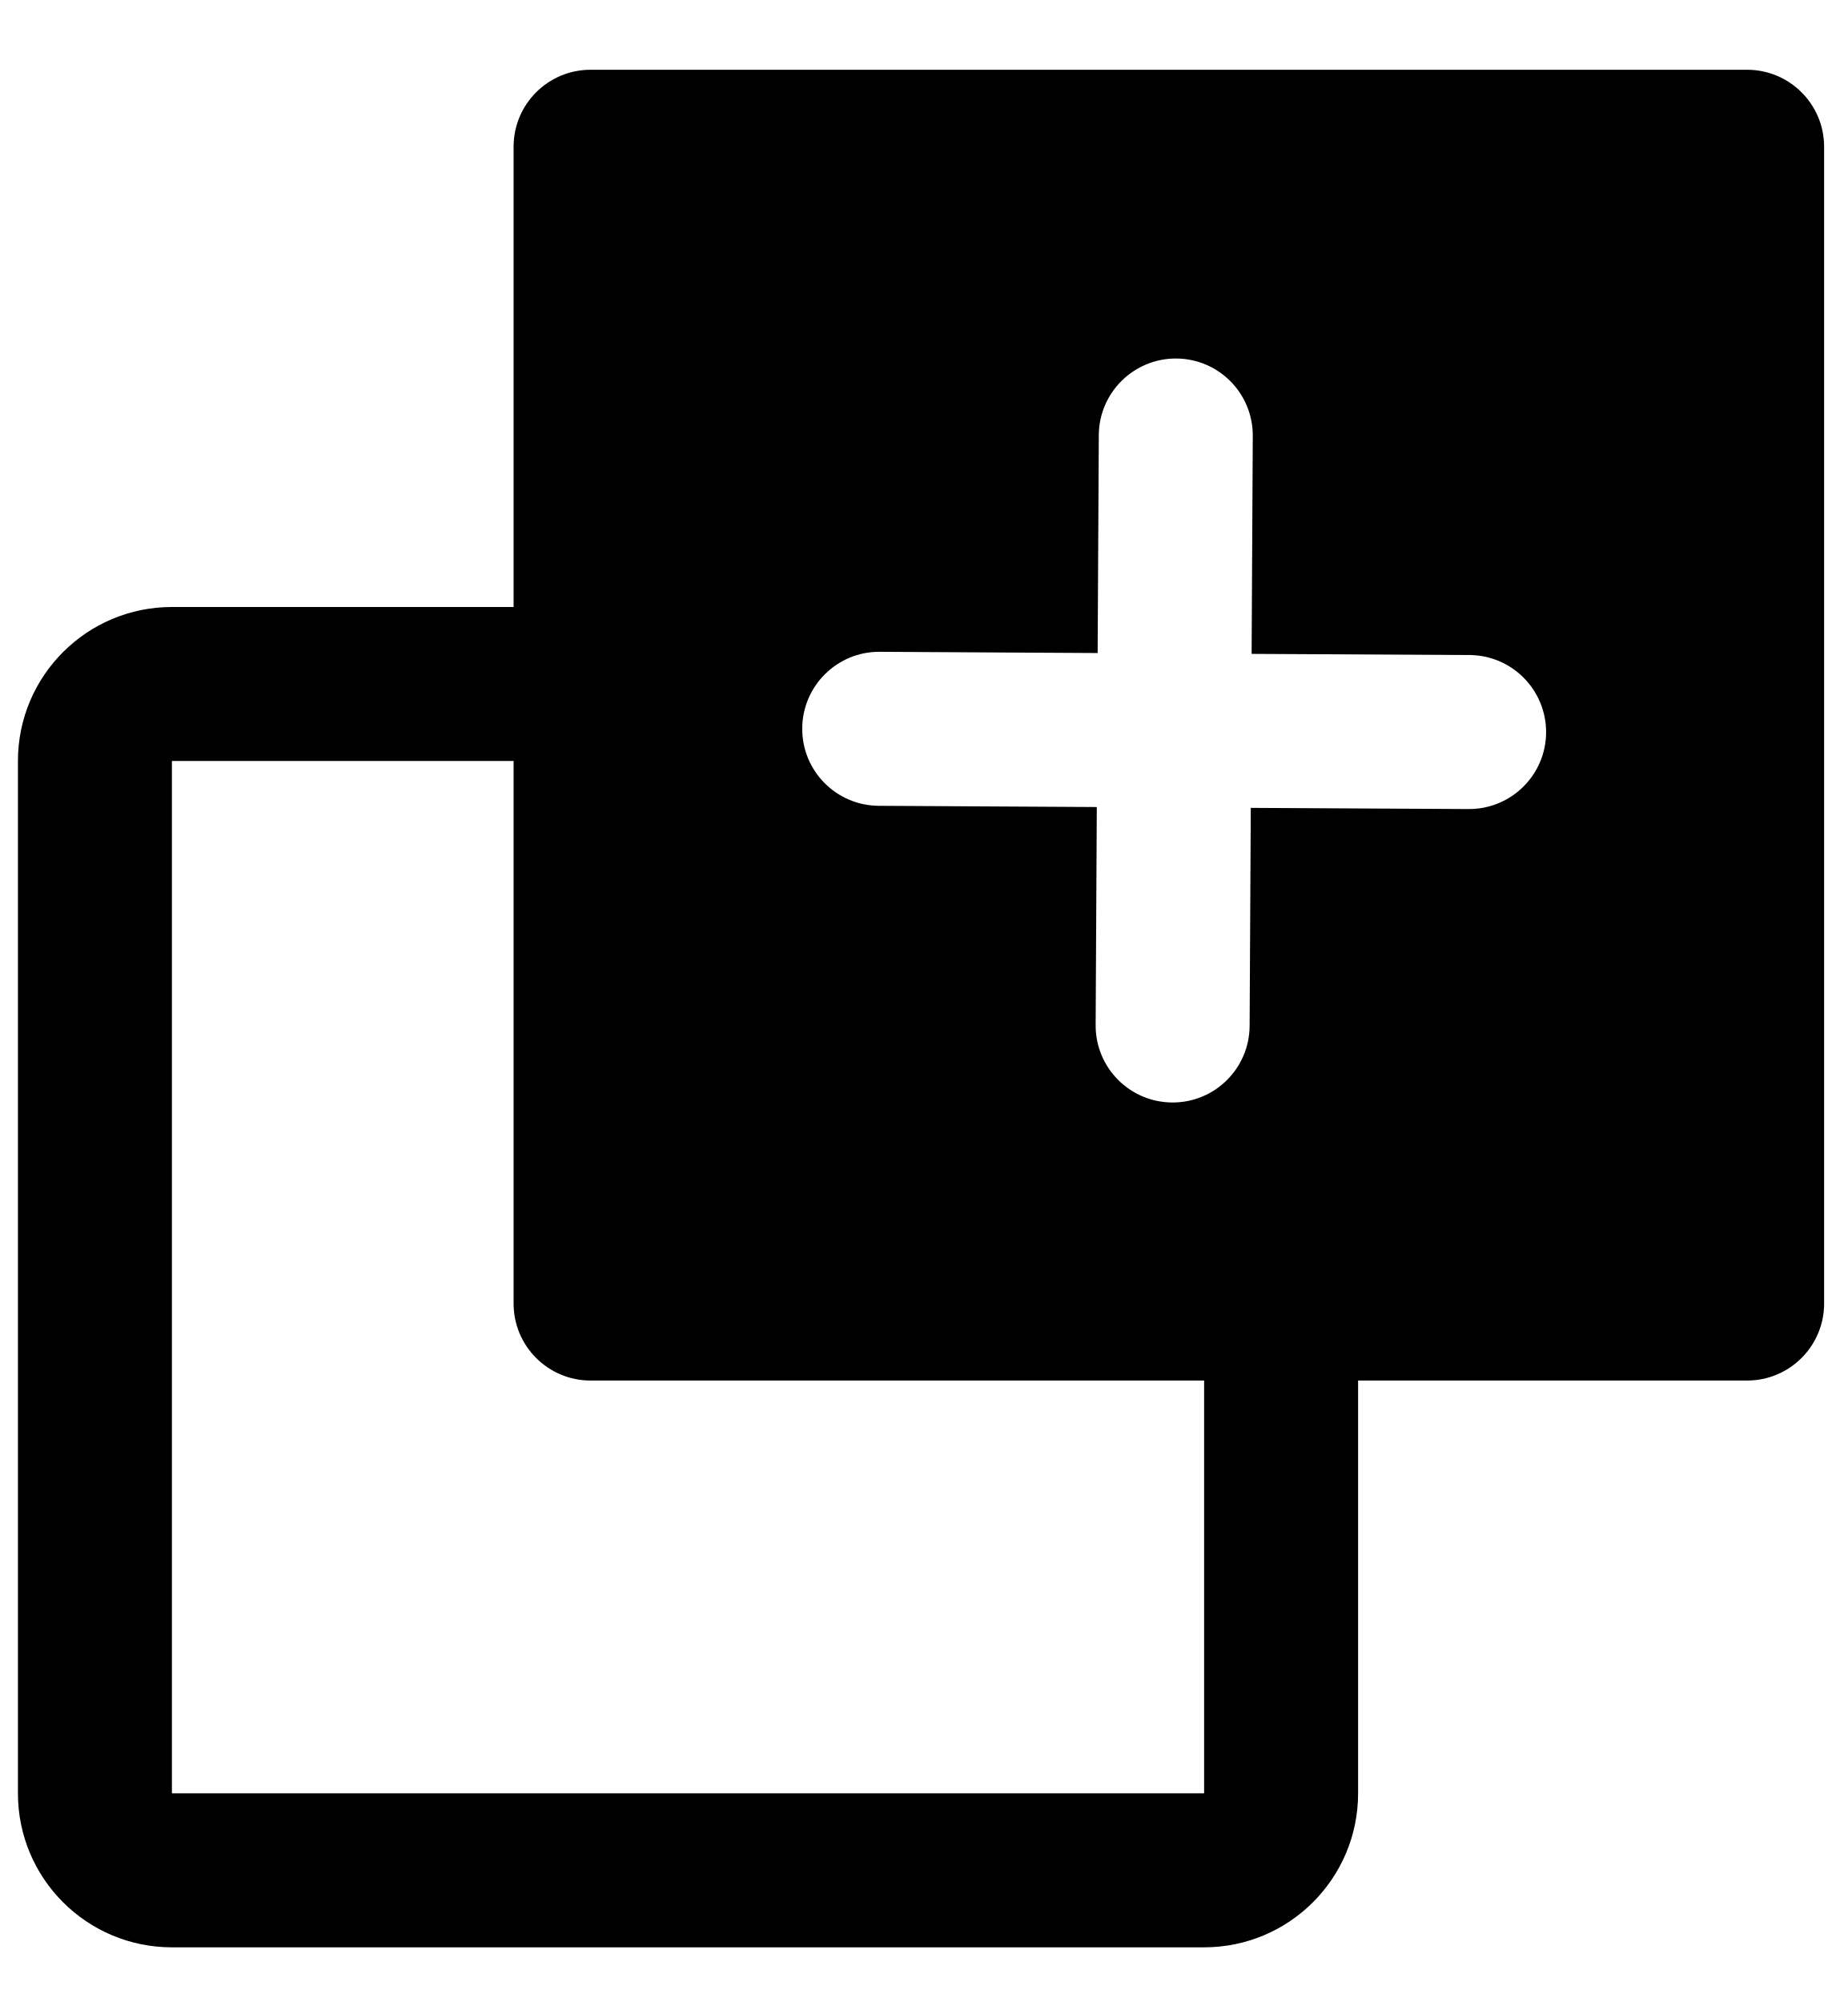
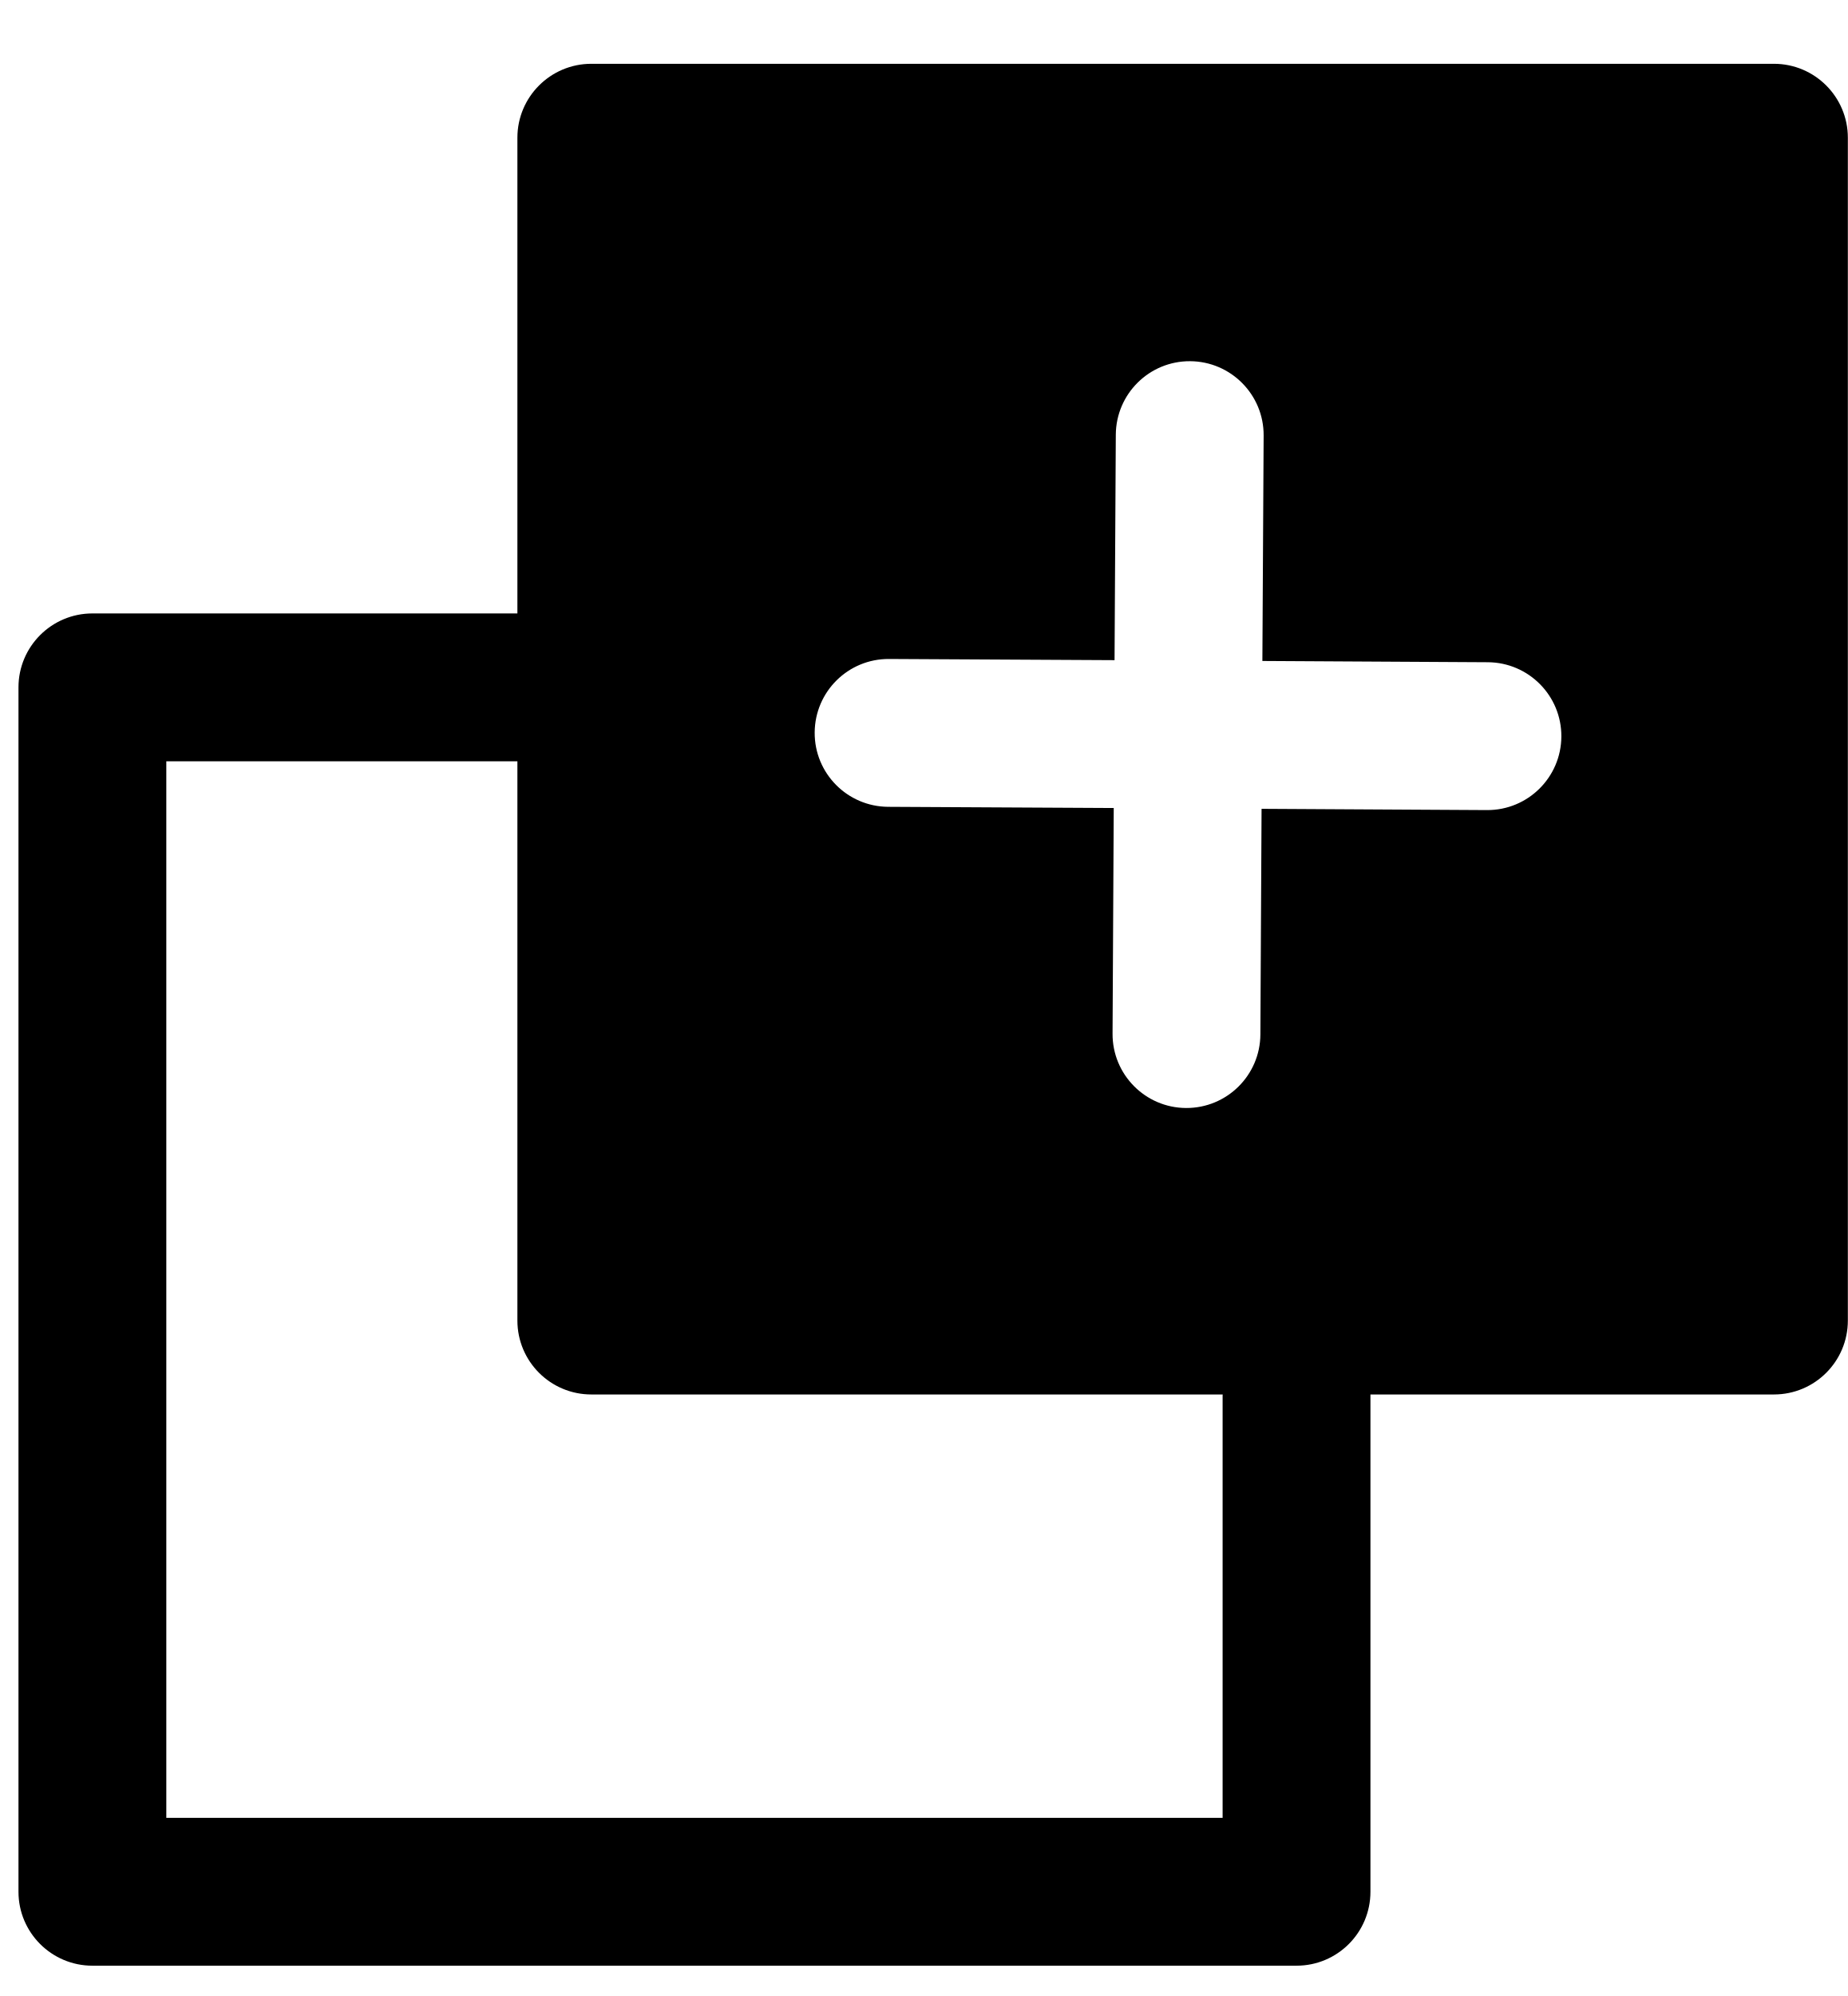
- <svg xmlns="http://www.w3.org/2000/svg" width="24" height="26" viewBox="0 0 24 26" fill="none">
-   <path fill-rule="evenodd" clip-rule="evenodd" d="M15.64 25.29C16.744 25.29 17.64 24.395 17.64 23.29L17.64 17.946C17.64 17.94 17.64 17.934 17.64 17.929L22.693 17.929C23.245 17.929 23.693 17.481 23.693 16.929L23.693 1.906C23.693 1.354 23.245 0.906 22.693 0.906L7.671 0.906C7.118 0.906 6.671 1.354 6.671 1.906L6.671 7.883L2.233 7.883C1.128 7.883 0.233 8.779 0.233 9.883L0.233 23.29C0.233 24.395 1.128 25.29 2.233 25.29L15.64 25.29ZM6.671 9.883L2.233 9.883L2.233 23.29L15.64 23.29L15.64 17.946C15.64 17.94 15.64 17.934 15.64 17.929L7.671 17.929C7.118 17.929 6.671 17.481 6.671 16.929L6.671 9.883ZM16.231 13.323C16.228 13.876 15.778 14.321 15.226 14.318C14.673 14.315 14.228 13.865 14.231 13.312L14.246 10.481L11.415 10.465C10.862 10.462 10.417 10.012 10.42 9.46C10.423 8.908 10.873 8.462 11.425 8.465L14.257 8.481L14.272 5.651C14.275 5.099 14.726 4.653 15.278 4.656C15.83 4.659 16.275 5.109 16.272 5.662L16.257 8.492L19.087 8.507C19.639 8.51 20.084 8.96 20.082 9.512C20.079 10.065 19.628 10.51 19.076 10.507L16.246 10.492L16.231 13.323Z" fill="black" />
+ <svg xmlns="http://www.w3.org/2000/svg" width="25" height="27" viewBox="0 0 25 27" fill="none">
+   <path fill-rule="evenodd" clip-rule="evenodd" d="M17.541 26.59C18.094 26.59 18.541 26.142 18.541 25.59L18.541 18.881C18.541 18.875 18.541 18.869 18.541 18.863L24 18.863C24.552 18.863 25 18.416 25 17.863L25 1.863C25 1.311 24.552 0.863 24 0.863L8 0.863C7.448 0.863 7 1.311 7 1.863L7 8.298L1.25 8.298C0.698 8.298 0.25 8.746 0.25 9.298L0.25 25.59C0.25 26.142 0.698 26.59 1.25 26.59L17.541 26.59ZM7 10.298L2.25 10.298L2.25 24.59L16.541 24.59L16.541 18.881C16.541 18.875 16.542 18.869 16.542 18.863L8 18.863C7.448 18.863 7 18.416 7 17.863L7 10.298ZM17.052 13.993C17.049 14.545 16.599 14.991 16.046 14.988C15.494 14.985 15.049 14.534 15.052 13.982L15.068 10.93L12.017 10.914C11.464 10.911 11.019 10.461 11.022 9.909C11.025 9.356 11.475 8.911 12.027 8.914L15.079 8.93L15.096 5.881C15.099 5.328 15.549 4.883 16.101 4.886C16.653 4.889 17.099 5.339 17.096 5.891L17.079 8.941L20.129 8.958C20.681 8.961 21.127 9.411 21.124 9.963C21.121 10.515 20.671 10.961 20.118 10.958L17.068 10.941L17.052 13.993Z" fill="black" />
</svg>
